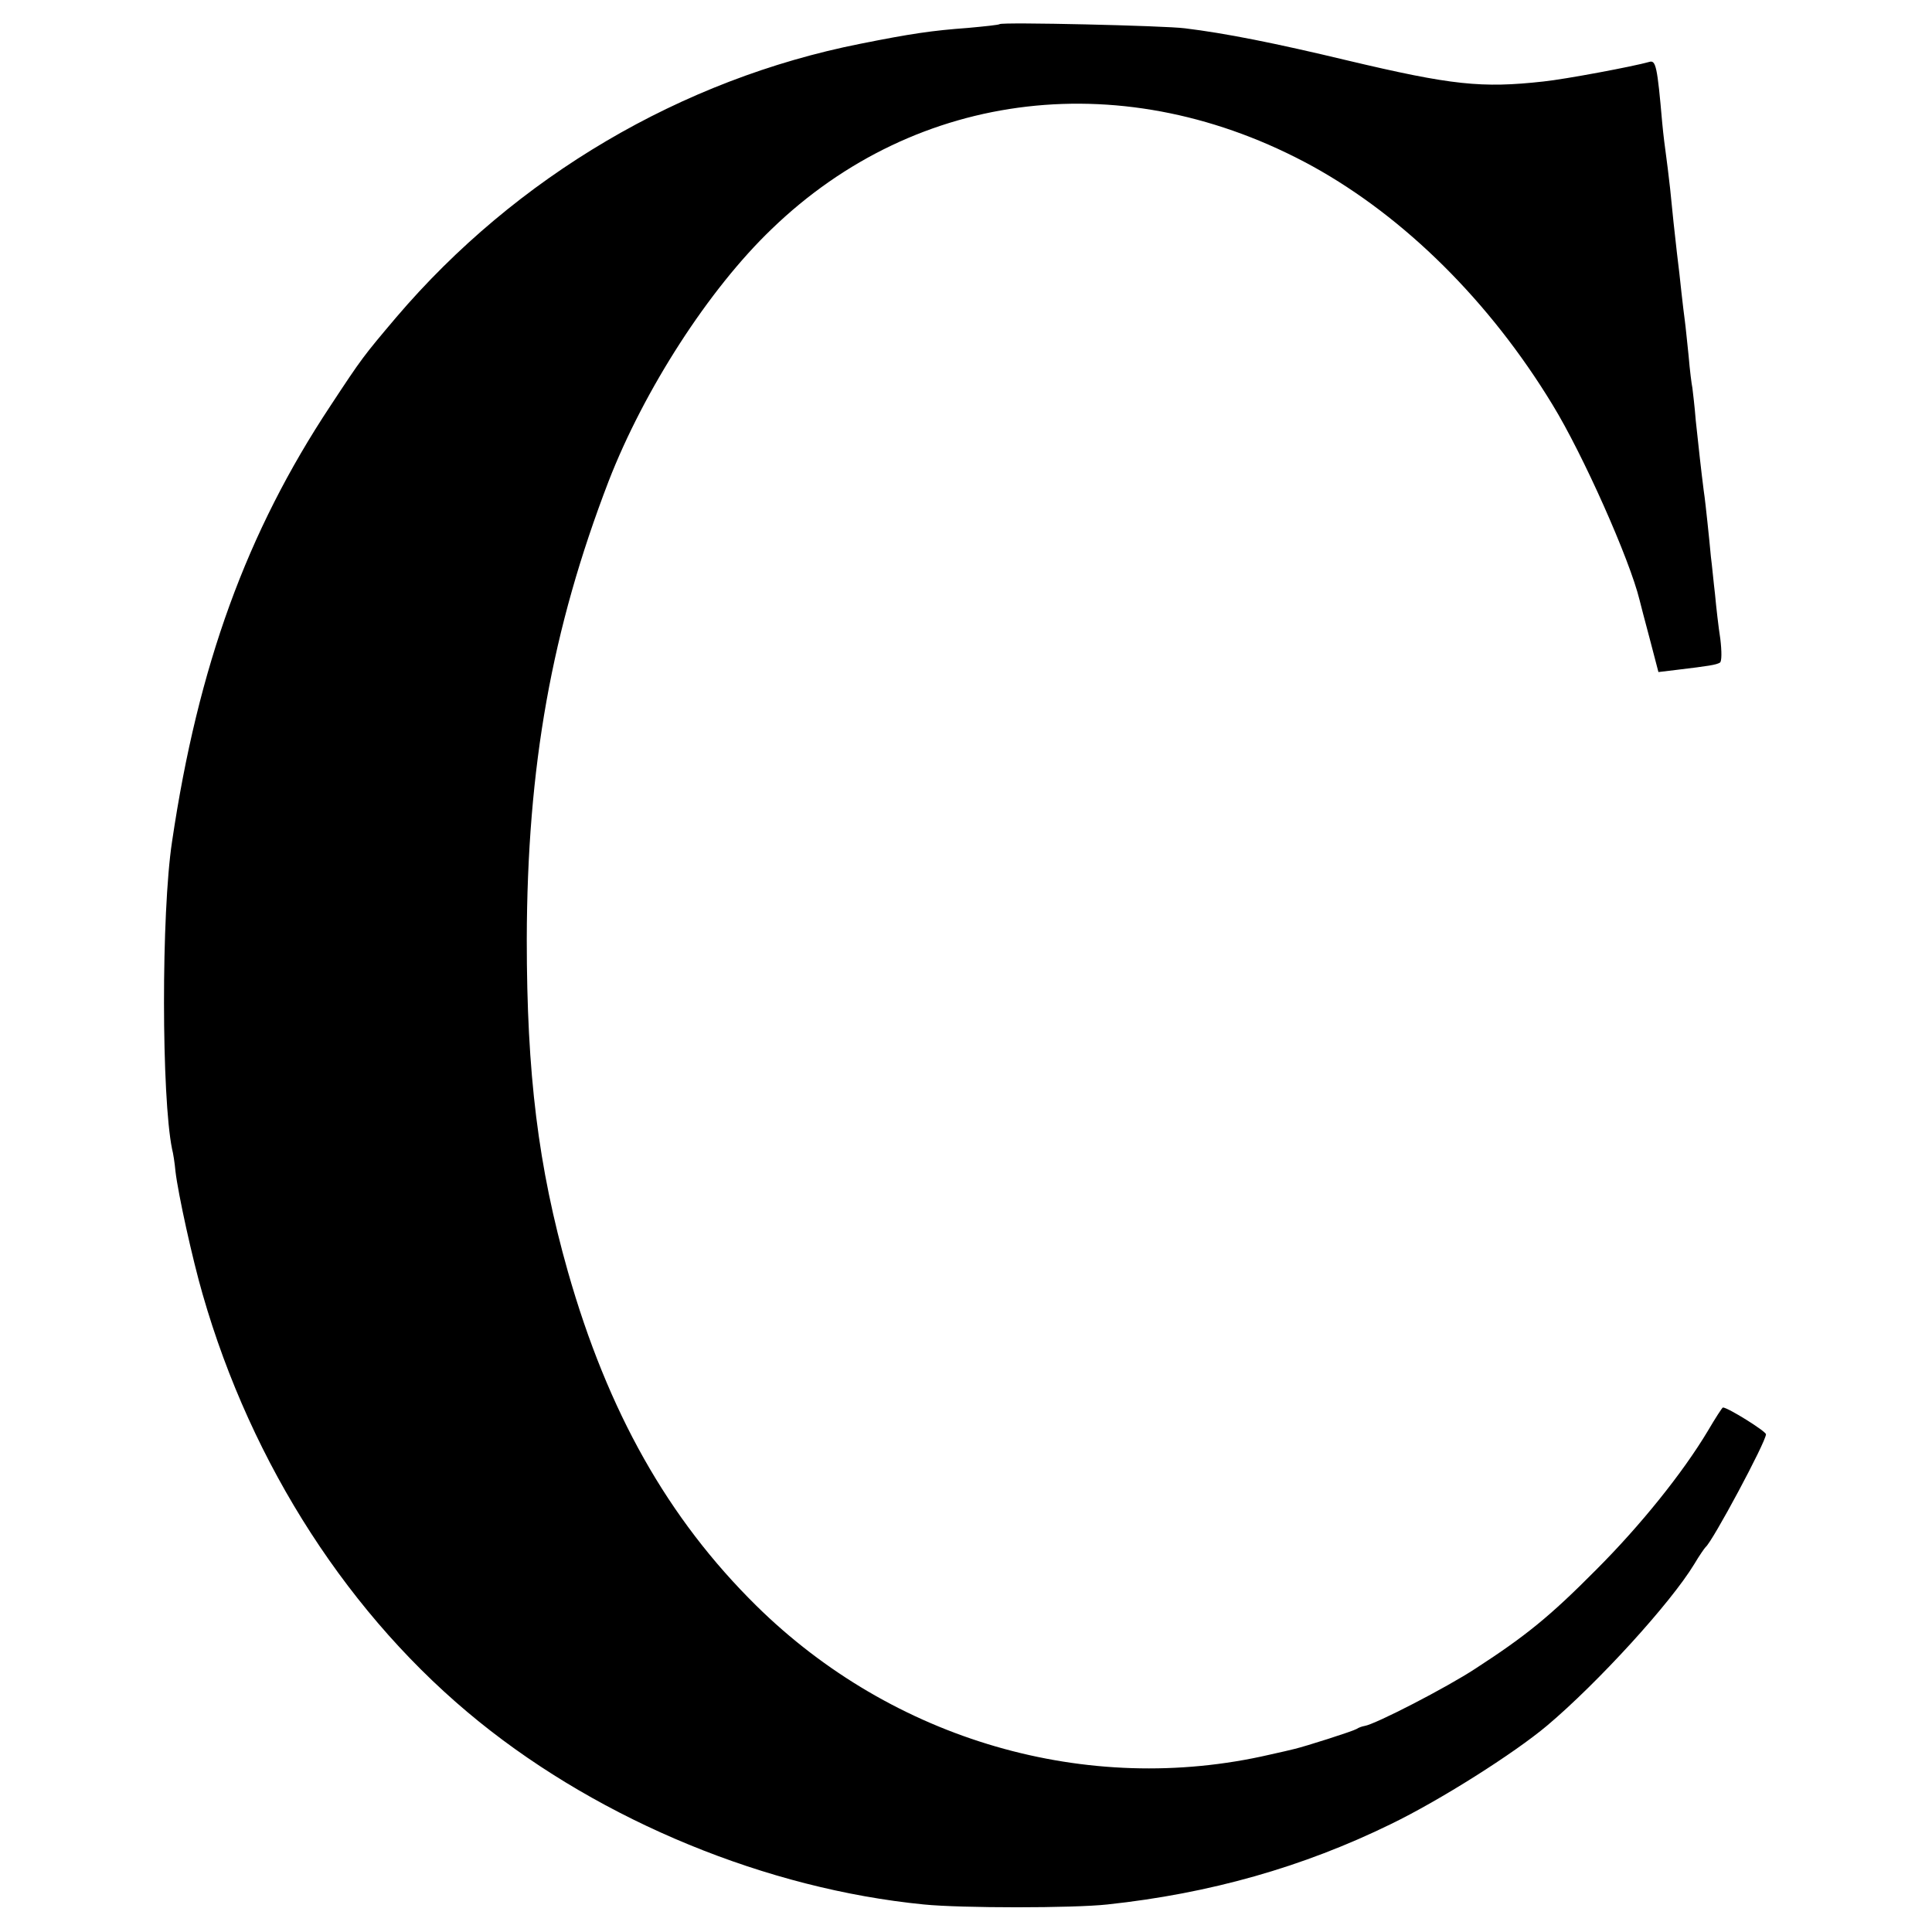
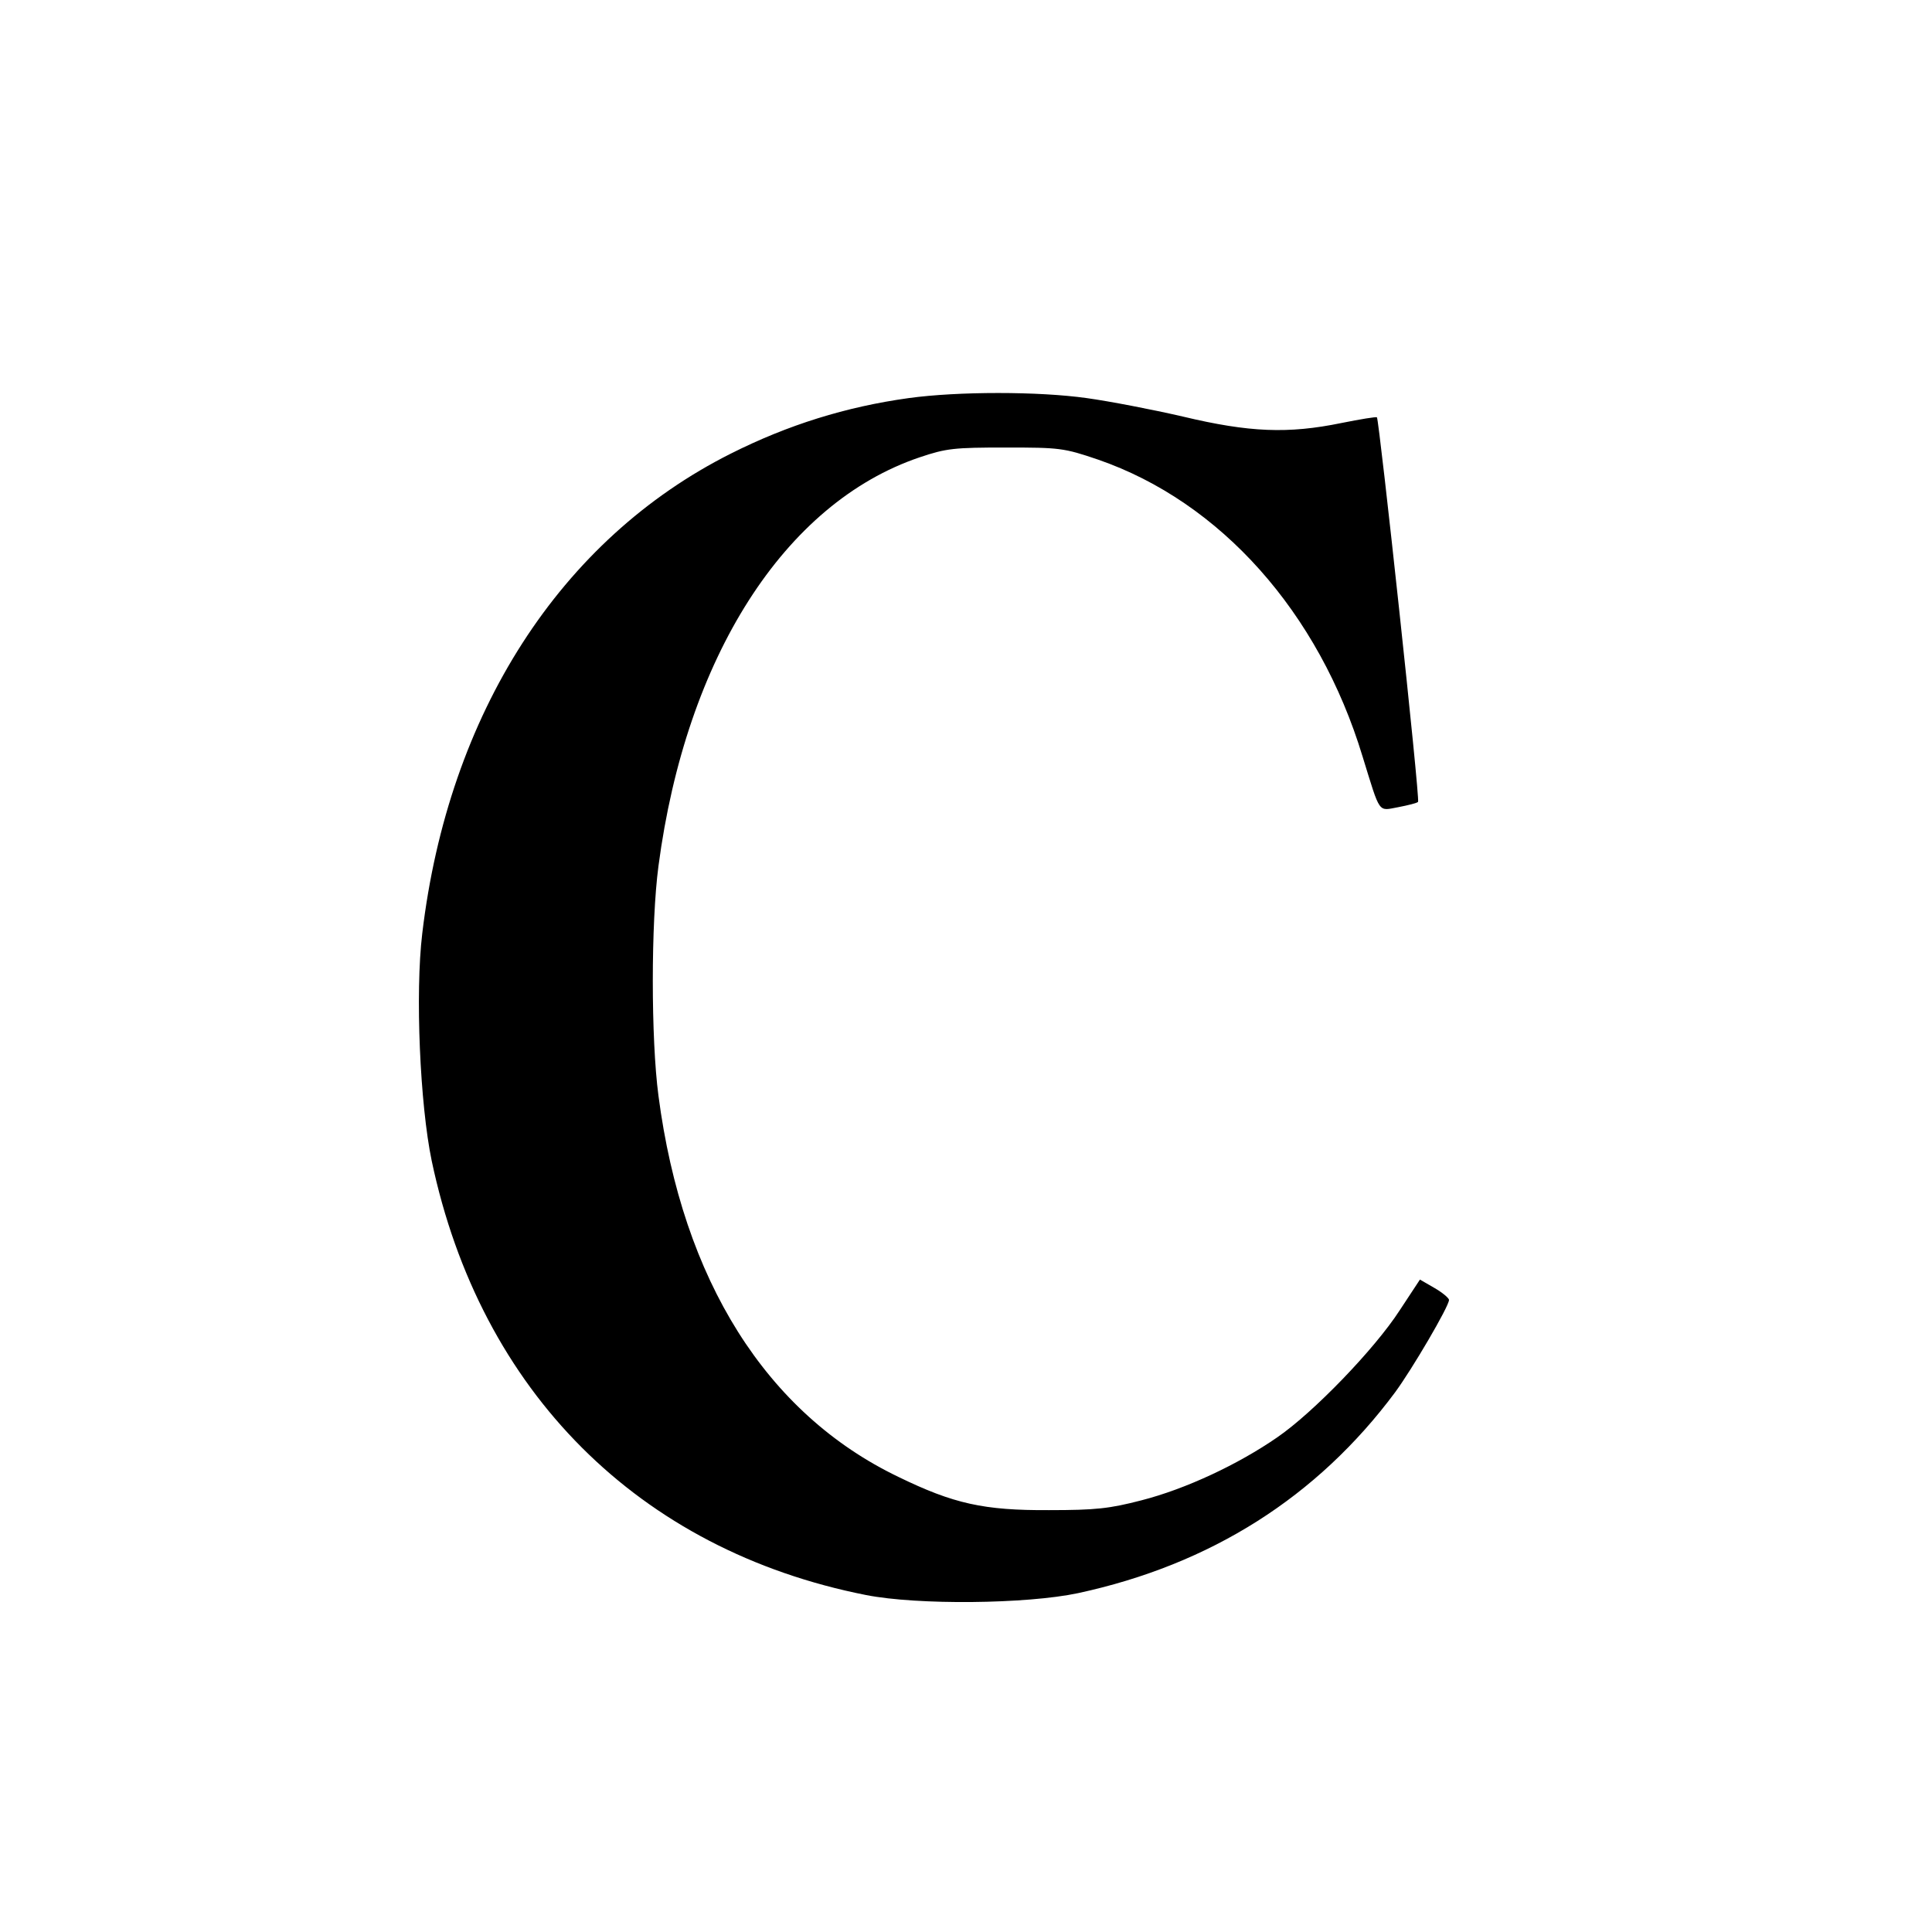
<svg xmlns="http://www.w3.org/2000/svg" version="1.0" width="512pt" height="512pt" viewBox="0 0 512 512" preserveAspectRatio="xMidYMid meet">
  <g transform="translate(0,512) scale(0.1,-0.1)" fill="#000000" stroke="none">
-     <path d="M2649 5056 c-2 -2 -40 -6 -84 -10 -95 -7 -150 -15 -285 -42 -474 -94 -912 -352 -1230 -725 -88 -104 -91 -108 -174 -234 -222 -335 -351 -689 -420 -1155 -29 -191 -28 -678 0 -815 3 -11 7 -37 9 -59 7 -60 45 -233 72 -326 130 -453 391 -857 733 -1133 327 -264 763 -443 1178 -484 99 -10 396 -10 487 0 271 29 518 99 751 213 130 63 326 187 414 261 134 113 327 324 390 428 13 22 27 42 30 45 18 14 160 279 160 299 0 8 -101 71 -114 71 -2 0 -20 -28 -40 -62 -67 -112 -179 -251 -296 -368 -123 -124 -186 -175 -320 -262 -76 -50 -266 -148 -294 -152 -6 -1 -15 -4 -21 -8 -10 -6 -135 -46 -165 -53 -8 -2 -37 -9 -65 -15 -484 -112 -999 38 -1361 395 -234 231 -393 513 -499 885 -79 279 -109 524 -109 880 1 459 66 822 217 1215 94 242 265 508 432 668 386 373 940 437 1434 166 244 -135 469 -358 635 -631 81 -132 205 -411 231 -518 2 -8 14 -55 27 -103 l23 -88 50 6 c83 10 103 13 113 19 5 3 5 30 1 63 -5 32 -11 85 -14 118 -4 33 -8 78 -11 100 -2 22 -6 63 -9 90 -3 28 -7 66 -10 85 -7 55 -13 110 -21 185 -3 39 -8 78 -9 87 -2 9 -7 48 -10 85 -4 37 -8 79 -10 93 -2 14 -6 48 -9 75 -3 28 -8 75 -12 105 -8 70 -10 90 -18 170 -4 36 -9 76 -11 90 -2 14 -7 52 -10 85 -13 150 -17 166 -34 161 -42 -12 -223 -46 -281 -52 -163 -18 -242 -10 -520 56 -192 46 -323 72 -430 85 -54 7 -485 17 -491 11z" />
+     <path d="M2408 4065 c-166 -23 -320 -71 -471 -147 -452 -227 -749 -689 -818 -1272 -19 -158 -6 -453 25 -602 129 -612 549 -1032 1151 -1151 137 -27 425 -24 562 5 352 76 634 255 840 532 45 61 143 228 143 245 0 5 -18 20 -39 32 l-38 22 -54 -82 c-66 -102 -228 -270 -324 -336 -104 -72 -243 -137 -360 -167 -85 -22 -121 -26 -245 -26 -173 -1 -253 17 -399 88 -350 168 -572 521 -636 1010 -20 151 -20 458 0 609 73 553 334 962 692 1083 71 24 92 26 228 26 143 0 154 -1 245 -32 324 -112 585 -404 701 -787 48 -155 40 -144 95 -134 26 5 50 11 52 14 6 5 -103 1013 -109 1019 -2 2 -44 -5 -94 -15 -141 -29 -244 -25 -420 17 -82 19 -197 41 -255 49 -128 18 -341 18 -472 0z" />
  </g>
</svg>
